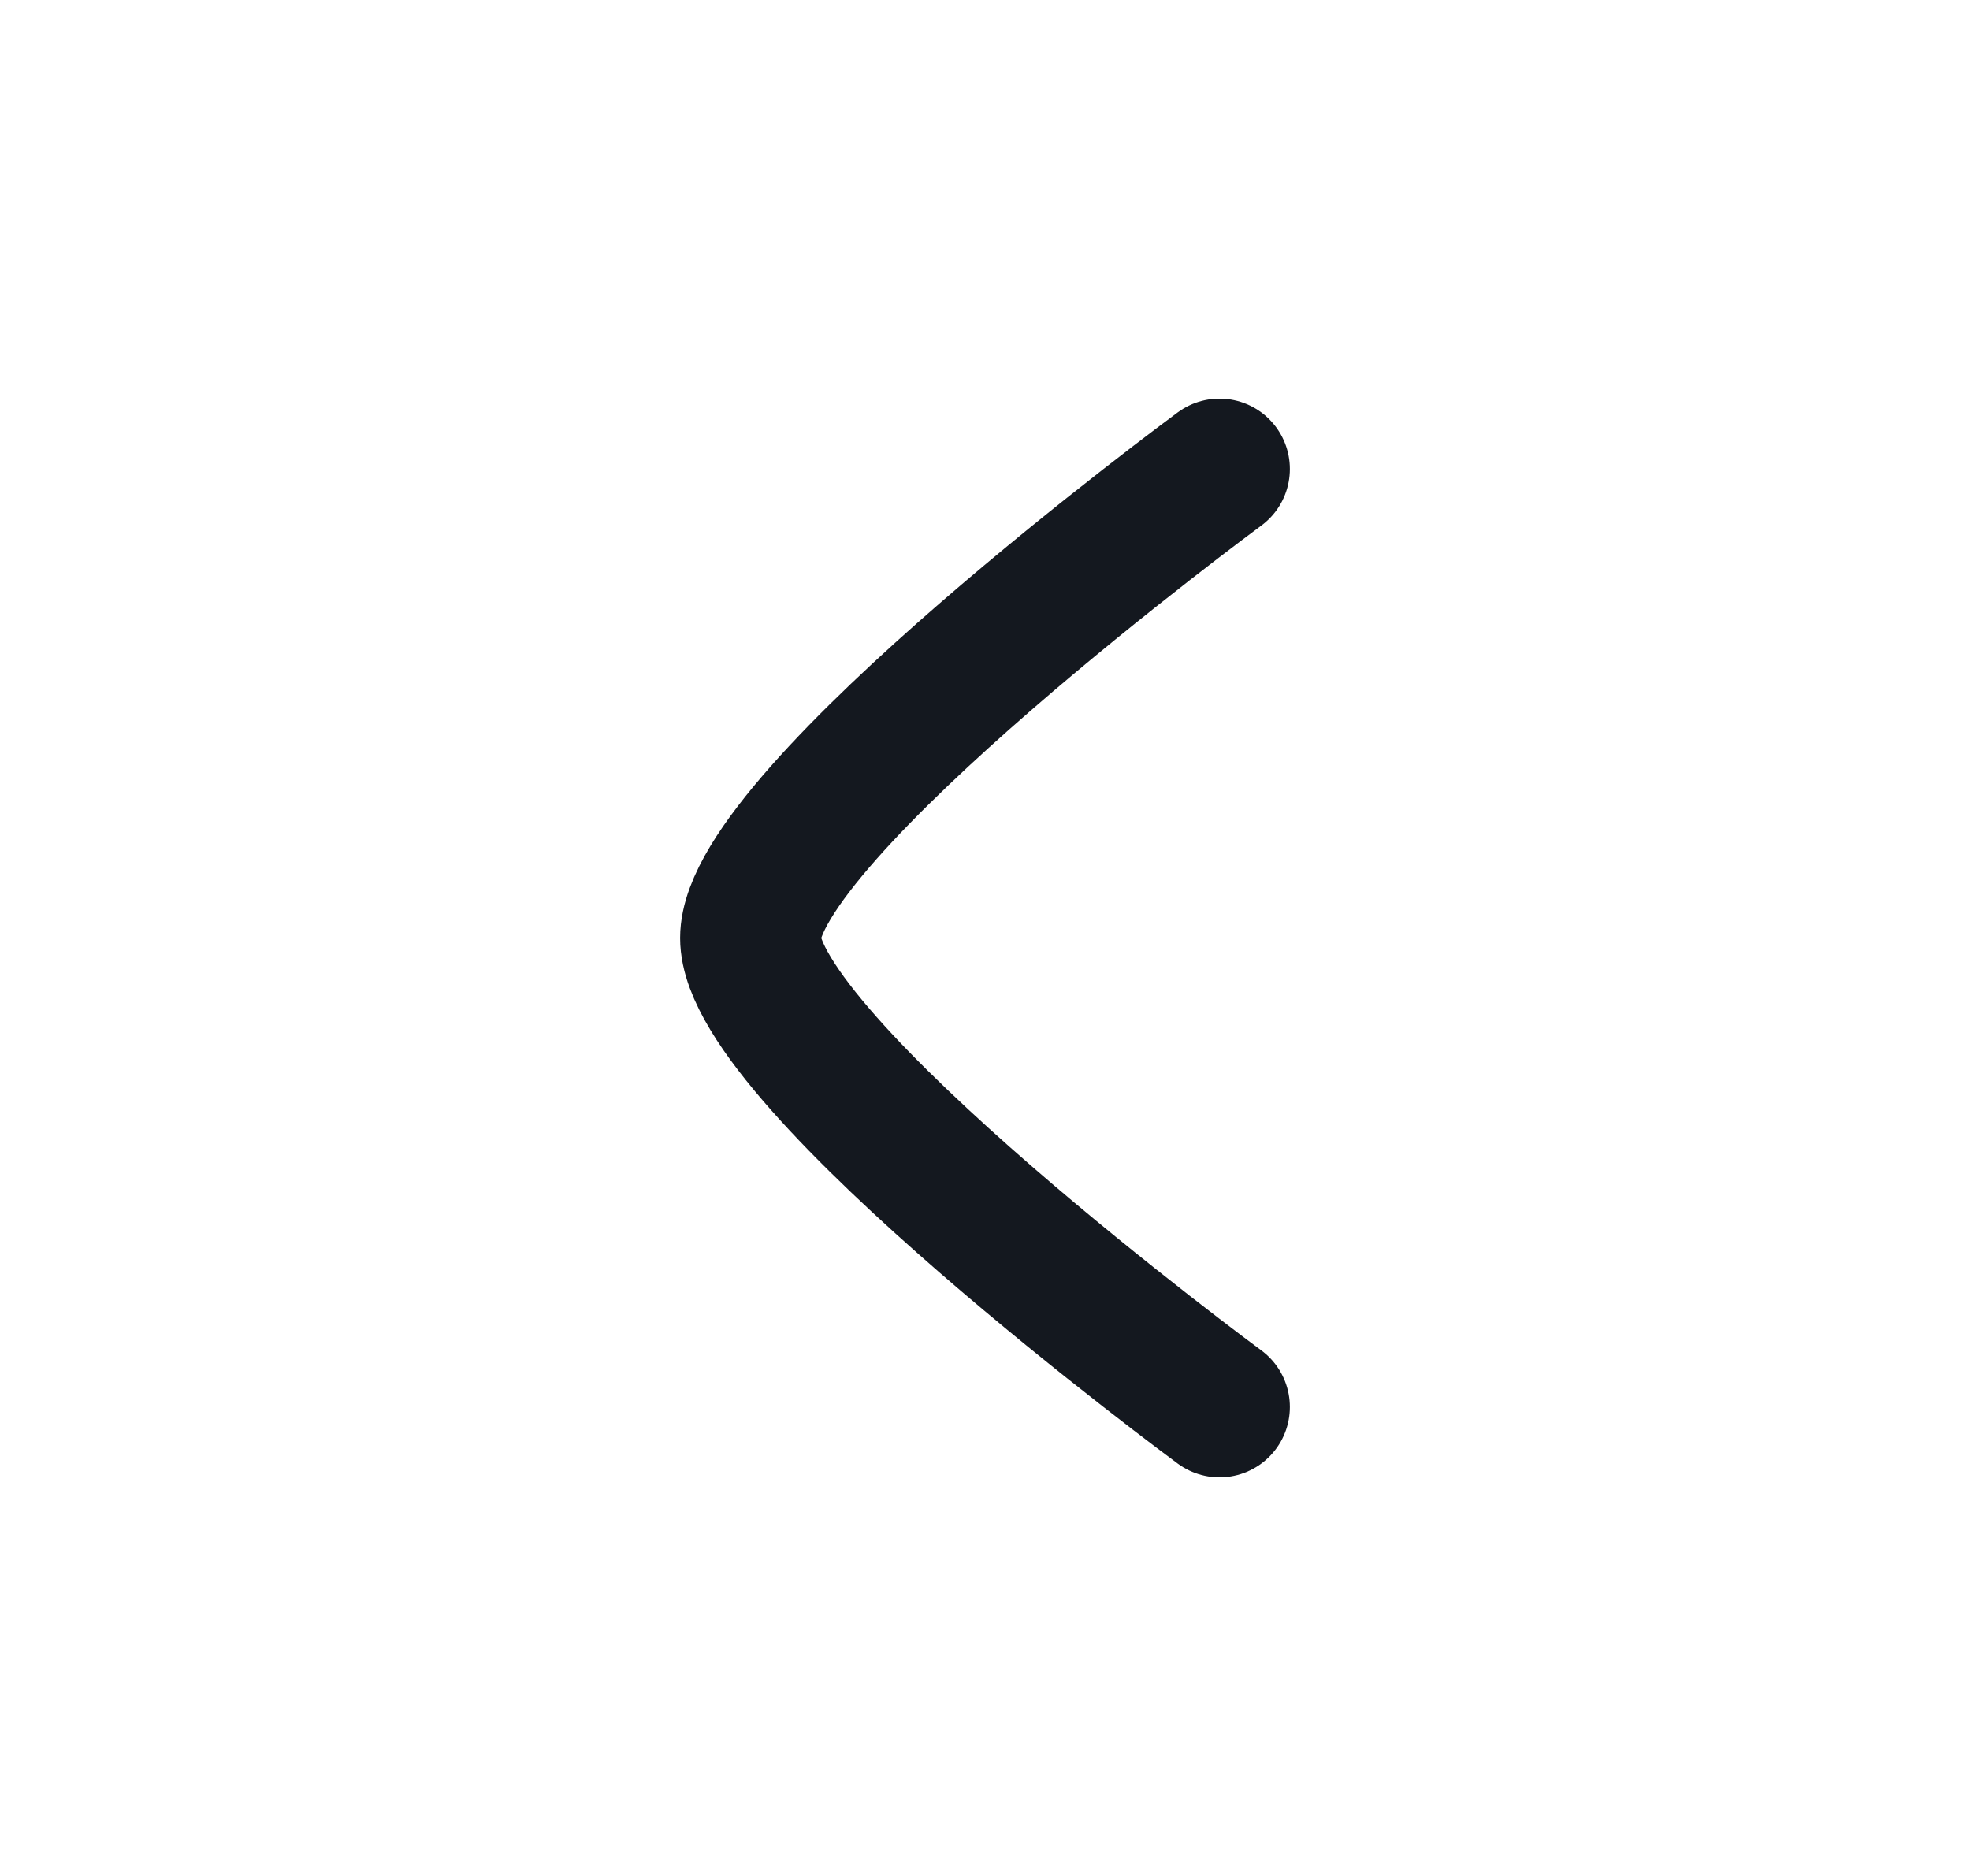
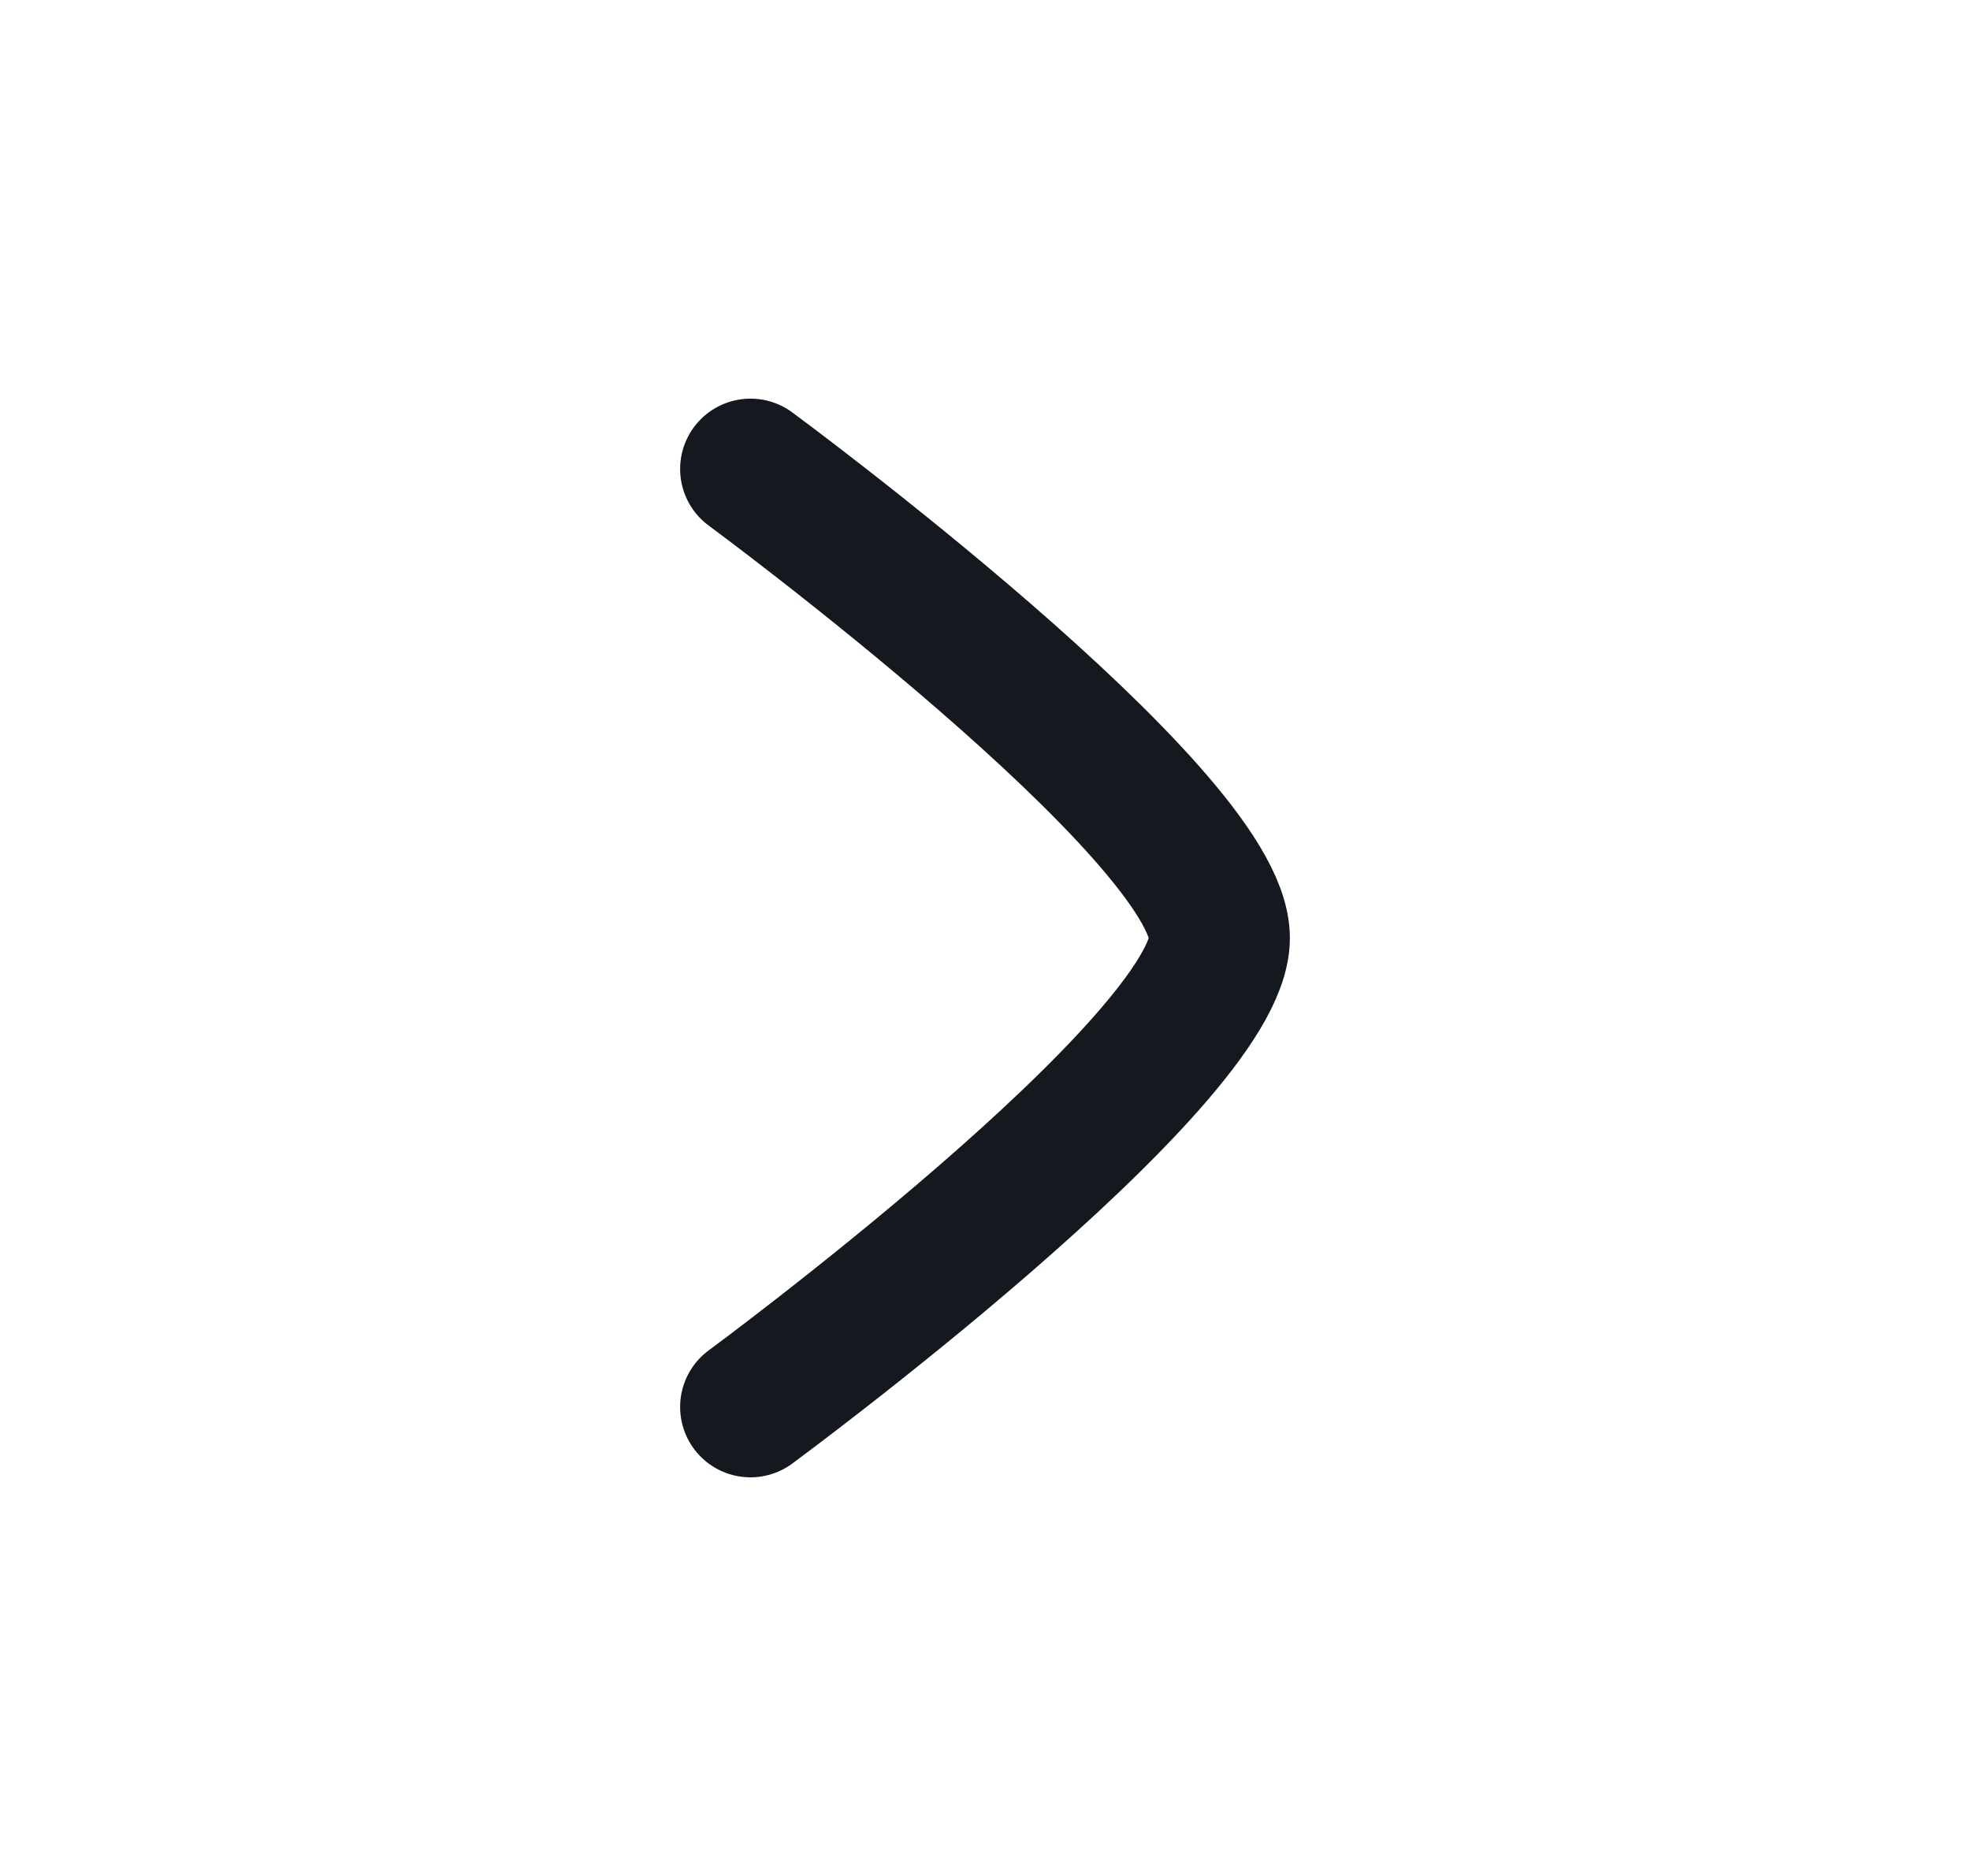
<svg xmlns="http://www.w3.org/2000/svg" width="21" height="20" viewBox="0 0 21 20" fill="none">
-   <path d="M13 5C13 5 8 8.682 8 10C8 11.318 13 15 13 15" stroke="#14181F" stroke-width="1.5" stroke-linecap="round" stroke-linejoin="round" />
+   <path d="M8 5C8 5 13 8.683 13 10C13 11.318 8 15 8 15" stroke="#14181F" stroke-width="1.5" stroke-linecap="round" stroke-linejoin="round" />
</svg>
